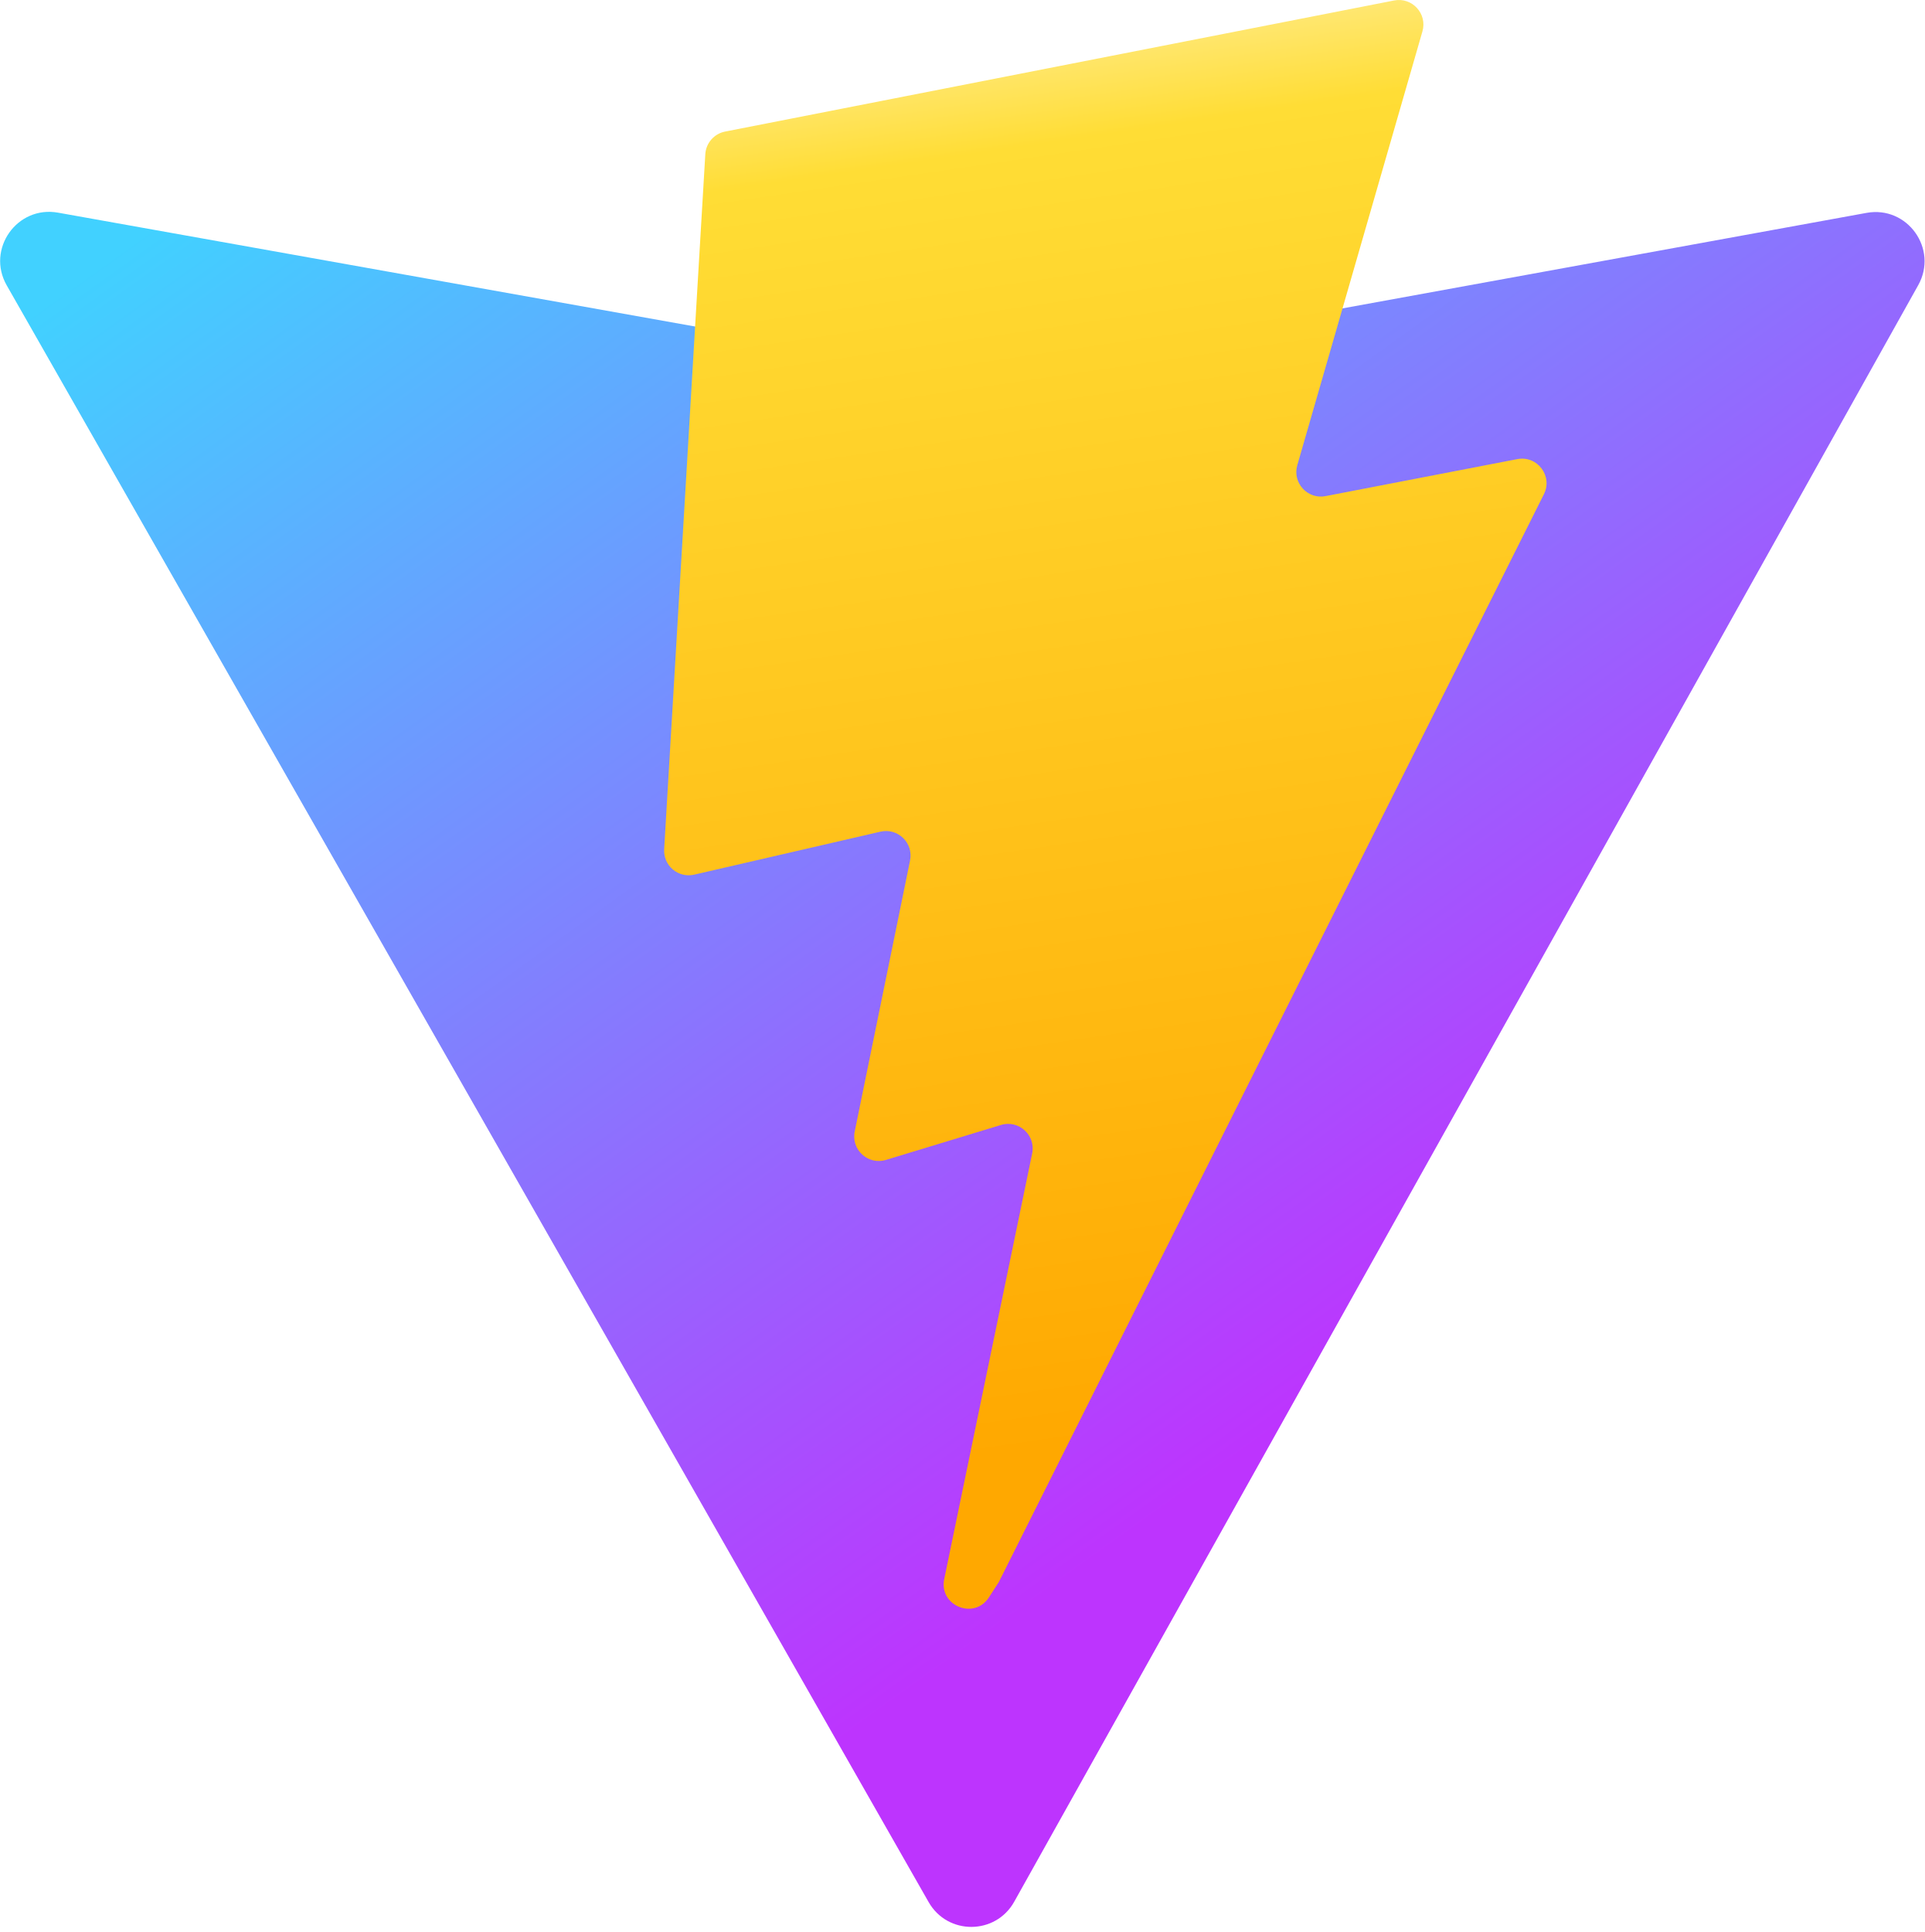
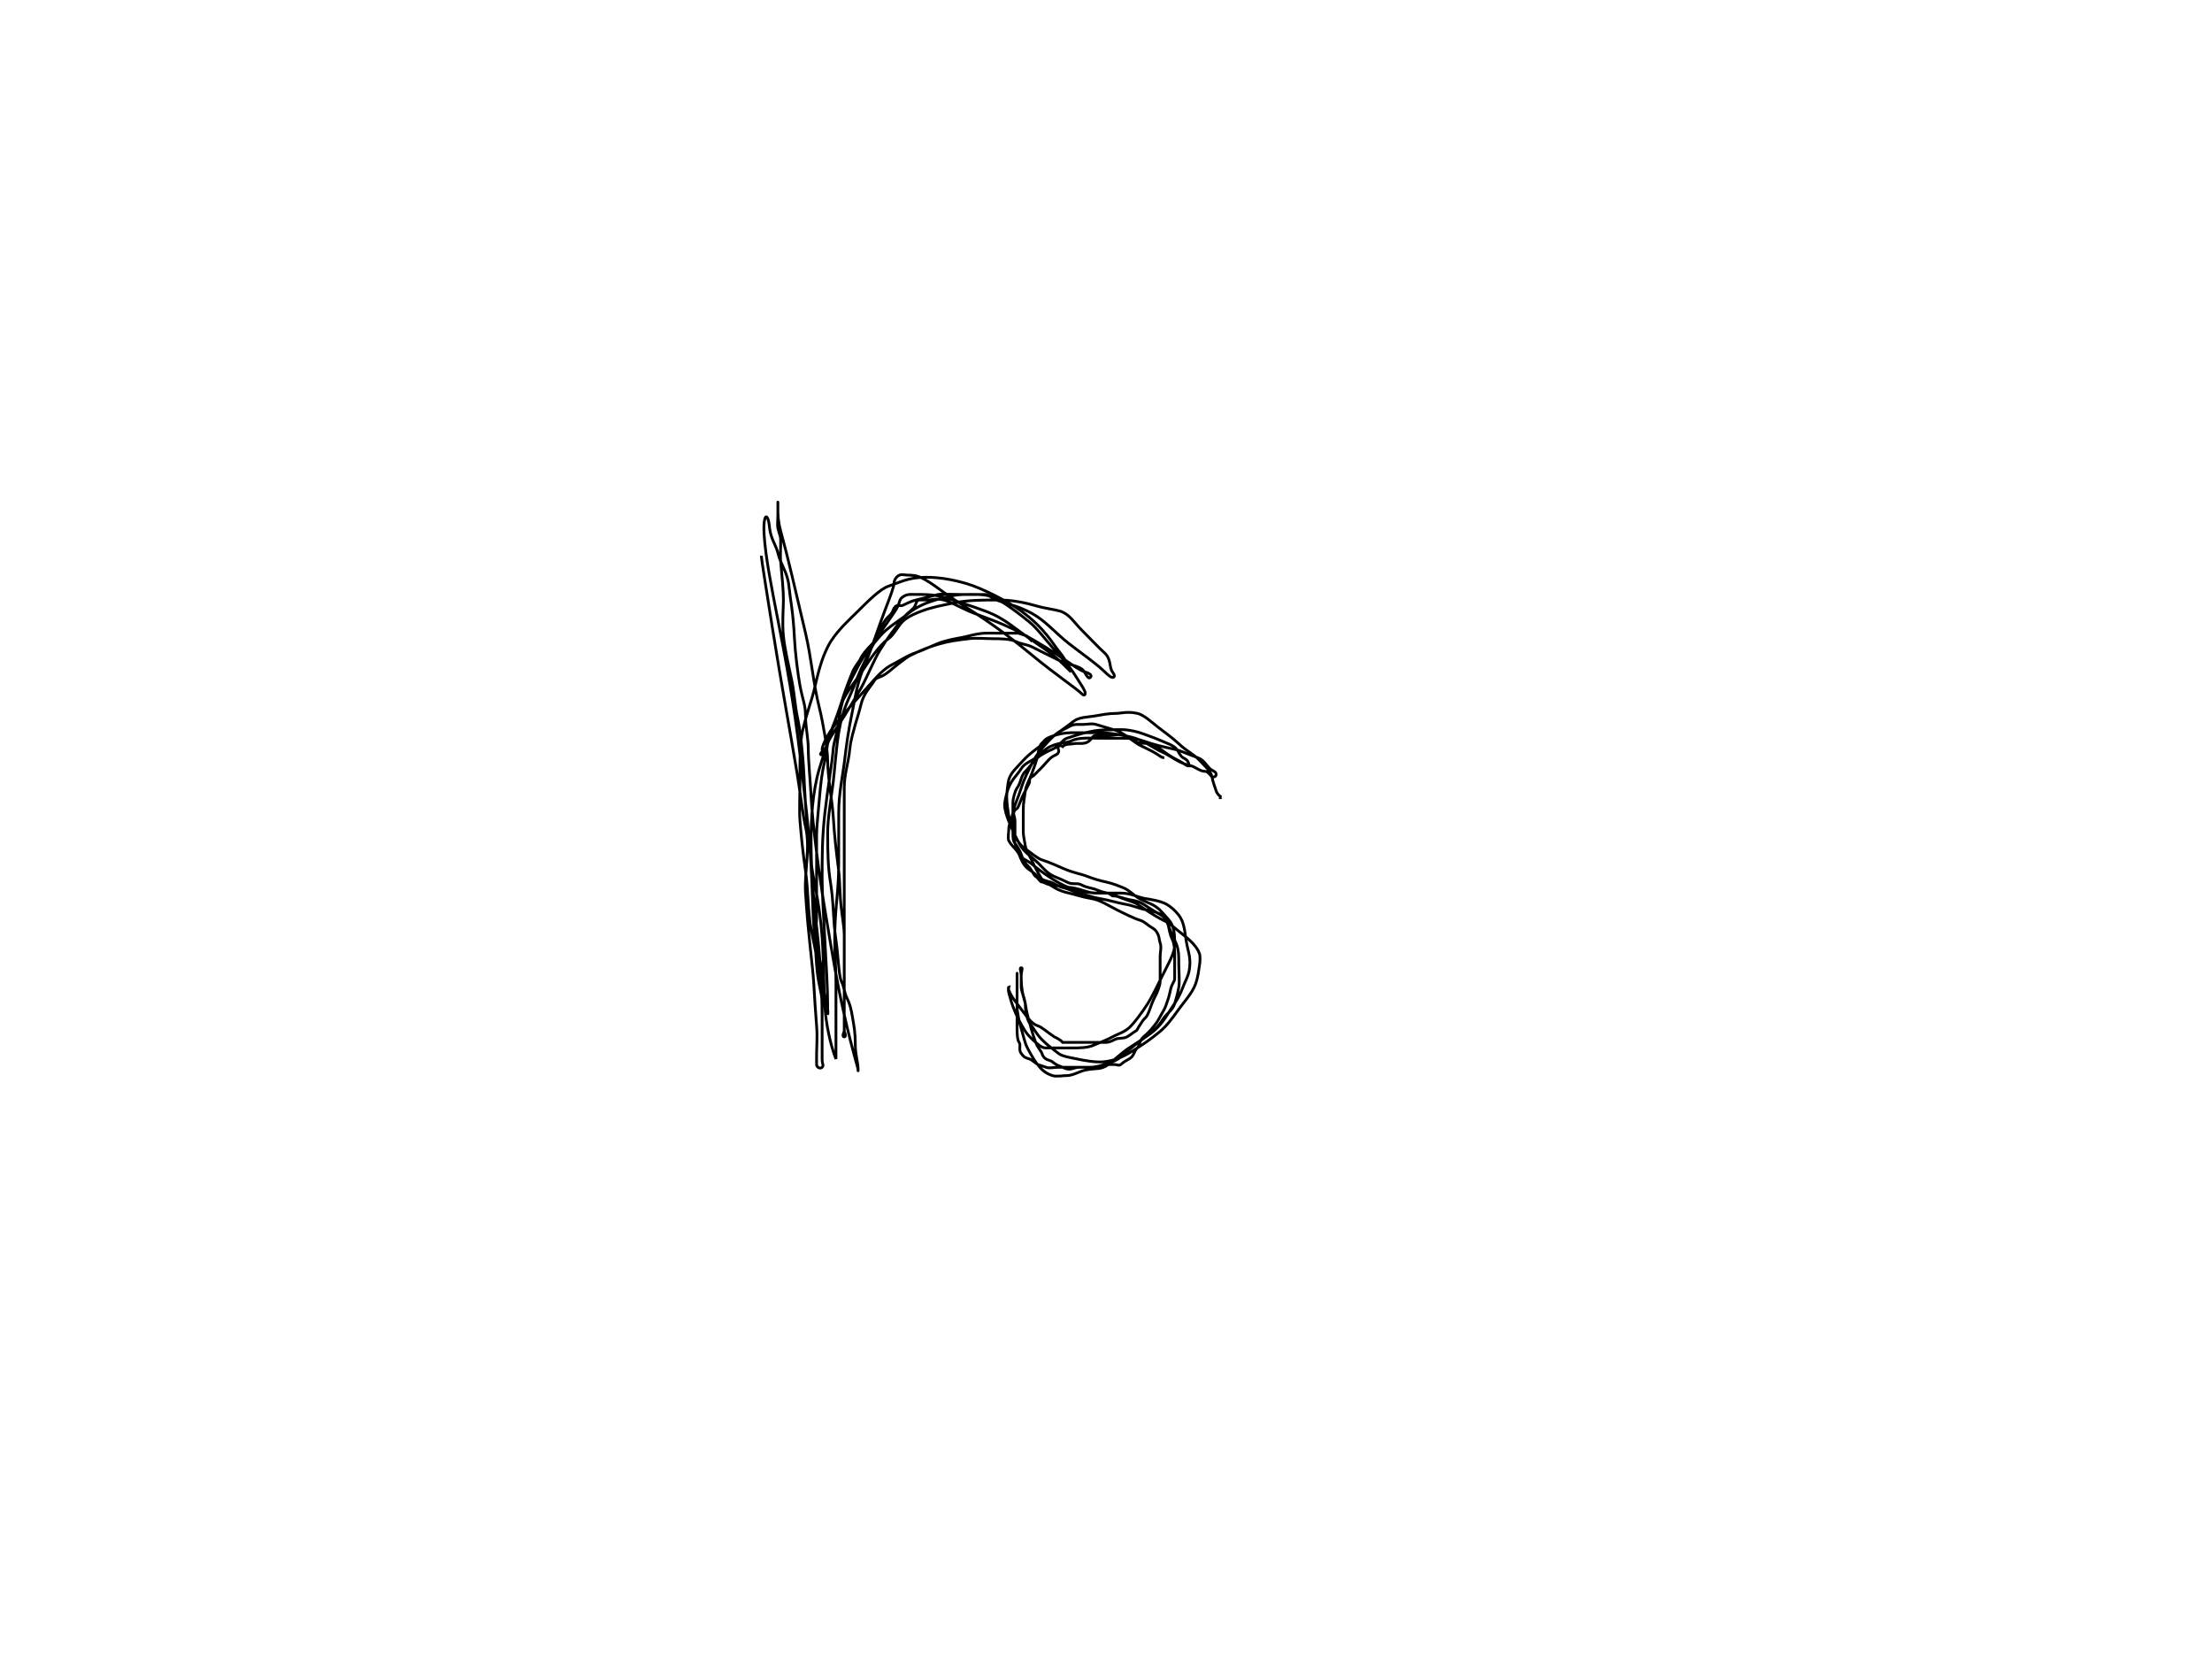
- <svg xmlns="http://www.w3.org/2000/svg" aria-hidden="true" role="img" class="iconify iconify--logos" width="31.88" height="32" preserveAspectRatio="xMidYMid meet" viewBox="0 0 256 257">
-   <defs>
-     <linearGradient id="IconifyId1813088fe1fbc01fb466" x1="-.828%" x2="57.636%" y1="7.652%" y2="78.411%">
-       <stop offset="0%" stop-color="#41D1FF" />
-       <stop offset="100%" stop-color="#BD34FE" />
-     </linearGradient>
-     <linearGradient id="IconifyId1813088fe1fbc01fb467" x1="43.376%" x2="50.316%" y1="2.242%" y2="89.03%">
-       <stop offset="0%" stop-color="#FFEA83" />
-       <stop offset="8.333%" stop-color="#FFDD35" />
-       <stop offset="100%" stop-color="#FFA800" />
-     </linearGradient>
-   </defs>
-   <path fill="url(#IconifyId1813088fe1fbc01fb466)" d="M255.153 37.938L134.897 252.976c-2.483 4.44-8.862 4.466-11.382.048L.875 37.958c-2.746-4.814 1.371-10.646 6.827-9.67l120.385 21.517a6.537 6.537 0 0 0 2.322-.004l117.867-21.483c5.438-.991 9.574 4.796 6.877 9.62Z" />
-   <path fill="url(#IconifyId1813088fe1fbc01fb467)" d="M185.432.063L96.44 17.501a3.268 3.268 0 0 0-2.634 3.014l-5.474 92.456a3.268 3.268 0 0 0 3.997 3.378l24.777-5.718c2.318-.535 4.413 1.507 3.936 3.838l-7.361 36.047c-.495 2.426 1.782 4.5 4.151 3.78l15.304-4.649c2.372-.72 4.652 1.36 4.15 3.788l-11.698 56.621c-.732 3.542 3.979 5.473 5.943 2.437l1.313-2.028l72.516-144.72c1.215-2.423-.88-5.186-3.54-4.672l-25.505 4.922c-2.396.462-4.435-1.77-3.759-4.114l16.646-57.705c.677-2.35-1.37-4.583-3.769-4.113Z" />
+ <svg xmlns="http://www.w3.org/2000/svg" width="800" height="600">
+   <g>
+     <path d="m275.333,201c0,1 2.098,13.984 4,26c3.162,19.975 6.348,36.939 9,53c1.152,6.977 1.972,14.647 3,19c1.838,7.786 -0.497,16.015 0,24c1.002,16.093 2.499,24.953 3,33c0.311,4.99 0.498,8.938 1,15c0.33,3.986 0,8 0,10c0,2 0,3 0,4c0,1 1.293,1.707 2,1c0.707,-0.707 0,-1 0,-3c0,-2 0,-3 0,-6c0,-2 0,-5 0,-14c0,-9 -2.982,-21.712 -4,-27c-1.135,-5.892 -1,-14 -2,-21c-1,-7 -1.498,-11.938 -2,-18c-0.33,-3.986 0,-9 0,-16c0,-5 -0.201,-12.045 1,-17c1.715,-7.075 3.273,-10.922 4,-14c1.625,-6.882 2.607,-11.176 5,-16c2.591,-5.224 7.464,-9.464 11,-13c3.536,-3.536 8,-8 11,-9c3,-1 5.908,-2.496 10,-3c3.97,-0.489 10.083,-0.306 18,2c6.072,1.768 15.287,6.566 20,10c8.592,6.259 11.31,11.719 14,15c2.286,2.788 3,5 4,7c0,0 0,0 -1,-1c-3,-3 -5,-5 -11,-9c-9,-6 -11.45,-9.173 -19,-12c-4.775,-1.788 -11.964,-4.116 -15,-5c-3.959,-1.153 -8,-1 -10,-1c-2,0 -3.186,-0.307 -5,1c-1.147,0.827 -0.878,2.066 -2,4c-1.81,3.118 -6.345,8.808 -9,14c-3.467,6.781 -4.912,10.031 -6,13c-1.852,5.057 -4.48,8.636 -6,18c-0.961,5.923 -1.511,14.03 -2,18c-0.504,4.092 -2,13 -2,18c0,8 0.183,12.967 1,18c1.291,7.958 0.837,13.022 2,21c0.877,6.019 1,13 2,15c1,2 1,4 2,6c1,2 1.493,3.879 2,7c0.481,2.961 1,5 1,10c0,3 1,7 1,8c0,1 0,2 0,1c0,-1 -1.798,-5.796 -5,-20c-2.675,-11.868 -4,-20 -7,-38c-2,-12 -4.499,-30.963 -5,-41c-0.299,-5.993 -1,-13 -1,-17c0,-4 -1,-8 -1,-12c0,-4 -0.982,-5.712 -2,-11c-0.756,-3.928 -1.751,-12.006 -2,-17c-0.501,-10.037 -1.507,-14.024 -2,-19c-0.502,-5.074 -2.973,-7.647 -4,-12c-0.689,-2.92 -2.496,-4.908 -3,-9c-0.122,-0.993 -0.293,-3.293 -1,-4c-0.707,-0.707 -1.234,2.007 -1,6c1.002,17.088 8.66,42.769 13,80c1.625,13.941 3.336,28.018 4,40c0.501,9.042 0.588,17.017 1,22c0.502,6.062 0.716,10.01 1,14c0.501,7.053 2,10 2,14c0,3 0,6 0,8c0,1 0,3 0,4c0,0 0,0 0,-1c0,-7 0.206,-20.102 -2,-39c-1.296,-11.105 -2,-21 -2,-31c0,-7 0.375,-17.162 3,-26c2.433,-8.19 5.345,-16.177 7,-21c2.177,-6.345 5,-9 9,-15c2,-3 5.372,-8.385 9,-11c2.295,-1.654 3.705,-5.346 6,-7c1.814,-1.307 3.903,-2.224 6,-3c3.867,-1.431 7,-2 12,-3c5,-1 10,-1 16,-1c5,0 9.964,1.116 13,2c3.959,1.153 7.086,1.42 9,2c3.451,1.045 5,4 8,7c3,3 6.324,6.52 8,8c2.703,2.386 1.693,5.186 3,7c0.827,1.147 1,2 0,2c-1,0 -2.813,-2.207 -5,-4c-5.577,-4.572 -9.823,-7.185 -14,-11c-5.767,-5.267 -7.802,-7.433 -14,-10c-2.922,-1.21 -7.152,-2.235 -9,-3c-1.307,-0.541 -3,-2 -4,-2c-3,0 -5,0 -9,0c-3,0 -7.027,-0.23 -8,0c-2.176,0.514 -6.053,1.54 -8,2c-2.176,0.514 -3.693,1.459 -5,2c-0.924,0.383 -1.824,-0.902 -3,1c-0.526,0.851 -0.324,1.52 -2,3c-2.703,2.386 -4,8 -6,10c-2,2 -3.617,4.076 -4,5c-0.541,1.307 -2.144,2.934 -3,5c-1.21,2.922 -3.116,7.964 -4,11c-1.153,3.959 -3.224,8.903 -4,11c-1.43,3.867 -1,6 -2,10c-1,4 -1.498,7.938 -2,14c-0.33,3.986 -1,10 -1,13c0,3 0,9 0,12c0,7 0,11 0,18c0,3 -0.919,7.107 0,11c0.514,2.176 2,6 2,10c0,4 1,6 1,8c0,1 0.486,1.824 1,4c0.23,0.973 0,2 0,2c0,0 0,-1 0,-4c0,-10 -2,-36 -2,-45c0,-9 0,-15 1,-24c1,-9 2.498,-16.938 3,-23c0.247,-2.99 1.564,-6.024 2,-10c1.006,-9.164 4.065,-14.398 7,-20c2.321,-4.429 4.724,-7.223 8,-11c2.78,-3.205 7.212,-5.714 10,-8c3.281,-2.69 6.964,-4.116 10,-5c3.959,-1.153 7,-2 11,-2c4,0 8.196,-0.351 12,2c4.253,2.629 7.719,5.31 11,8c2.788,2.286 5.724,6.223 9,10c3.706,4.274 5.371,5.747 8,10c1.176,1.902 2.459,3.693 3,5c0.383,0.924 0,2 -1,1c-2,-2 -9.818,-7.214 -18,-14c-13.704,-11.366 -22,-16 -28,-20c-6,-4 -8,-6 -12,-8c-2,-1 -4,-1 -5,-1c-1,0 -2.076,-0.383 -3,0c-1.307,0.541 -2,2 -2,3c0,1 -1.161,4.244 -3,9c-2.103,5.439 -5.212,14.901 -7,19c-3.415,7.832 -3.761,12.045 -5,18c-1.679,8.073 -2.145,12.052 -3,19c-0.504,4.092 -2,11 -2,18c0,5 0,14 0,18c0,7 -0.498,10.938 -1,17c-0.99,11.959 0,19 0,26c0,4 0,8 0,10c0,2 0,3 0,4c0,3 0,5 0,8c0,2 0,3 0,4c0,0 0,2 0,2c-2,-5 -3.668,-13.009 -4,-19c-0.501,-9.042 -0.433,-17.02 -1,-25c-1.003,-14.107 -3.499,-20.947 -4,-28c-0.354,-4.987 -1.627,-14.012 -2,-20c-0.501,-8.047 -0.606,-13.019 -1,-17c-0.502,-5.074 -0.761,-9.045 -2,-15c-0.84,-4.037 -1,-8 -2,-13c-1,-5 -2.498,-10.926 -3,-16c-0.493,-4.976 0,-10 0,-13c0,-4 -0.498,-7.938 -1,-14c-0.165,-1.993 0,-4 0,-6c0,-1 0,-2 0,-2c0,-1 -0.486,-1.824 -1,-4c-0.23,-0.973 0,-3 0,-5c0,-1 0,-3 0,-4c0,-1 0,0 0,2c0,1 -0.093,4.024 1,8c2.767,10.067 5.211,20.949 9,37c2.118,8.973 2.798,18.216 5,27c1.309,5.224 3,15 3,19c0,6 1.689,15.01 2,20c0.501,8.047 1.023,12.06 2,20c0.504,4.092 0.267,8.045 1,14c0.504,4.092 1,7 1,9c0,3 0,4 0,5c0,1 0,2 0,2c0,1 0,2 0,4c0,1 0,2 0,2c0,1 0,2 0,4c0,1 0,4 0,4c0,4 0,6 0,8c0,2 0,4 0,6c0,0 -1,2 0,2c1,0 0,-2 0,-2c0,-2 0,-11 0,-20c0,-11 0,-15 0,-20c0,-4 0,-8 0,-14c0,-5 0,-9 0,-11c0,-4 0,-9 0,-12c0,-5 0,-9 0,-11c0,-5 1.498,-8.926 2,-14c0.394,-3.981 1.486,-6.824 2,-9c0.23,-0.973 1.311,-4.08 2,-7c1.028,-4.353 3.337,-6.31 5,-9c0.744,-1.203 2.212,-0.714 5,-3c2.187,-1.793 6,-5 8,-6c4,-2 6.964,-3.116 10,-4c3.959,-1.153 6.908,-1.496 11,-2c2.978,-0.367 6,0 9,0c2,0 6,0 8,1c2,1 4,1 6,2c4,2 6,3 10,5c2,1 6.186,1.693 8,3c1.147,0.827 2,4 3,3c1,-1 -1.043,-1.71 -2,-2c-3.451,-1.045 -8.783,-6.392 -23,-14c-7.886,-4.22 -15.229,-6.332 -19,-8c-3.297,-1.459 -6.824,-3.486 -9,-4c-2.92,-0.689 -4,0 -6,0c0,0 -2,0 -3,0c-1,0 -1,2 -2,3c-1,1 -3.346,2.705 -5,5c-2.615,3.628 -4.371,5.747 -7,10c-2.351,3.804 -4.969,10.412 -7,14c-1.394,2.461 -4.824,8.098 -6,10c-2.629,4.253 -5.54,8.053 -6,10c-0.514,2.176 -4,4 -2,4c1,0 0,-1 0,-2c0,-1 1.385,-4.372 4,-8c2.481,-3.442 8.227,-9.785 12,-14c4.27,-4.771 6,-7 10,-9c2,-1 5,-3 8,-4c3,-1 6.964,-3.116 10,-4c3.959,-1.153 5.944,-1.188 9,-2c4.928,-1.309 7,-1 10,-1c3,0 6,0 8,0l3,1l2,2" id="svg_1" stroke="#000" fill="none" />
+     <path stroke="#000" d="m421.083,274c-0.75,0 -0.75,0 -2.25,-1c-3,-2 -6,-3 -7.5,-4c-3,-2 -4.986,-3.973 -8.25,-5c-1.46,-0.46 -5.118,-1.486 -6.75,-2c-1.46,-0.46 -3,0 -4.5,0c-0.75,0 -1.5,0 -2.25,0c-2.25,0 -3,1 -5.25,2c-2.25,1 -3.909,2.714 -6,5c-1.641,1.793 -3.26,3.705 -4.5,6c-1.961,3.628 -3.592,7.078 -4.5,10c-1.284,4.132 -2.483,6.08 -3,9c-0.385,2.176 -1.5,4 -1.5,6c0,1 -0.394,3.149 0,4c0.882,1.902 2.51,2.705 3.75,5c0.981,1.814 2.397,1.649 5.25,4c3.19,2.629 8.848,6.609 12.75,8c5.123,1.826 9,2 11.25,2c3.75,0 6,0 7.5,0c3.75,0 5.931,1.496 9,2c1.489,0.244 5.309,0.79 7.5,2c1.549,0.856 3.314,2.419 4.5,4c2.372,3.162 2.135,7.041 3,11c0.663,3.036 1.439,5.107 0.75,9c-0.385,2.176 -1.5,4 -2.25,6c-1.5,4 -3.055,5.932 -3.75,7c-2.457,3.777 -4.032,6.94 -8.25,10c-2.083,1.511 -5.369,3.611 -7.5,5c-2.429,1.584 -5.654,4.606 -7.5,6c-2.691,2.031 -4.548,1.199 -8.25,2c-2.341,0.507 -4.5,2 -6.75,2c-1.5,0 -3.79,0.46 -5.25,0c-1.632,-0.514 -3.243,-1.52 -4.5,-3c-2.027,-2.386 -2.639,-3.558 -4.5,-7c-0.981,-1.814 -1.342,-4.078 -2.25,-7c-0.642,-2.066 -1.5,-6 -1.5,-8c0,-3 0,-5 0,-7c0,-2 0,-4 0,-5c0,-1 0,-1 0,0c0,1 0,1 0,2c0,1 0,3 0,4c0,2 0,3 0,7c0,1 0,5 0,7c0,1 0,4 0.75,5c0.75,1 -0.311,2.586 0.75,4c1.061,1.414 1.368,1.486 3,2c0.73,0.23 1.5,1 3,2c0,0 1.368,0.486 3,1c1.46,0.46 2.25,0 4.5,0c0.75,0 2.25,0 5.25,0c2.25,0 4.5,0 6,0c2.25,0 4.52,-0.77 5.25,-1c3.264,-1.028 4.779,-1.385 7.5,-4c1.721,-1.654 4.809,-3.969 7.5,-6c2.769,-2.09 4.655,-3.813 6,-6c1.714,-2.788 3.688,-3.387 4.5,-6c0.574,-1.848 1.115,-3.824 1.5,-6c0.345,-1.946 0,-6 0,-8c0,-4 0,-6 -1.5,-9c-1.5,-3 -2.211,-5.299 -3,-7c-0.882,-1.902 -2.821,-2.416 -5.25,-4c-2.131,-1.389 -3.618,-2.486 -5.25,-3c-1.46,-0.46 -3.04,-0.54 -4.5,-1c-1.632,-0.514 -3,-1 -4.5,-1c0,0 -1.5,-1 -1.5,-1c-1.5,0 -3,0 -4.5,0c-3,0 -5.194,-1.498 -9,-2c-2.239,-0.296 -4.431,-0.496 -7.5,-1c-1.489,-0.244 -2.25,-1 -3,-1c-0.75,0 -1.27,-1.459 -2.25,-2c-0.693,-0.383 -1.573,-2.824 -3,-4c-0.638,-0.526 -1.676,-2.152 -2.25,-4c-0.406,-1.307 -1.5,-3 -2.25,-4c-0.75,-1 -0.75,-2 -0.75,-4c0,-2 0,-4 0,-6c0,-1 0,-4 0,-5c0,-1 0.75,-4 1.5,-5c1.5,-2 1.279,-4.346 3,-6c1.361,-1.307 1.919,-2.519 4.5,-5c1.361,-1.307 4.532,-2.71 5.25,-3c2.588,-1.045 3.618,-3.486 5.25,-4c2.92,-0.919 4.409,-1.493 6.75,-2c2.221,-0.481 3.75,-1 7.5,-1c2.25,0 5.261,-0.296 7.5,0c3.806,0.502 5.208,1.188 7.5,2c3.696,1.309 4.912,1.955 7.5,3c0.718,0.29 2.25,1 3,2c0.75,1 1.27,2.459 2.25,3c1.386,0.765 1.5,1 1.5,1c0.75,1 0.75,2 0.75,2c-0.75,0 -0.75,0 -2.25,-1c-1.5,-1 -2.821,-1.416 -5.25,-3c-2.131,-1.389 -3.486,-2.973 -6.75,-4c-1.46,-0.46 -3.889,0.307 -5.25,-1c-0.86,-0.827 -2.118,-1.486 -3.75,-2c-2.19,-0.689 -3.75,0 -6,0c0,0 -1.5,0 -3,0c0,0 -1.5,0 -1.5,0c-0.75,0 -0.97,0.293 -1.5,1c-2.121,2.828 -4.409,1.493 -6.75,2c-0.74,0.16 -3,0 -3.75,1c0,0 -0.97,-0.707 -1.5,0c-0.53,0.707 0.287,1.076 0,2c-0.406,1.307 -1.659,0.714 -3.75,3c-1.641,1.793 -2.029,2.346 -3.75,4c-1.361,1.307 -1.27,1.459 -2.25,2c-0.693,0.383 -0.75,1 -0.75,2c0,0 -0.26,0.705 -1.5,3c-0.981,1.814 -1.5,3 -2.25,5c-0.75,2 -0.97,1.293 -1.5,2c-1.061,1.414 0,2 0,4c0,1 0,2 0,4c0,2 -0.287,3.076 0,4c0.406,1.307 0.75,2 1.5,4c0.75,2 1.573,3.824 3,5c1.276,1.051 2.029,1.346 3.75,3c1.361,1.307 3.77,1.77 4.5,2c1.632,0.514 3.019,1.68 4.5,2c2.341,0.507 3.779,1.519 6,2c2.341,0.507 4.522,1.511 7.5,2c3.069,0.504 6.767,1.633 9,2c3.069,0.504 5.267,1.633 7.5,2c3.069,0.504 4.614,1.235 6,2c0.98,0.541 1.5,2 1.5,2c0.75,0 0.463,1.076 0.75,2c0.406,1.307 0.253,2.31 1.5,5c0.558,1.203 0.75,3 0.75,5c0,1 0,4 0,6c0,0 0,2 0,3c0,1 -1.115,1.824 -1.5,4c-0.172,0.973 -0.75,3 -0.75,3c-0.75,2 -0.88,2.853 -1.5,4c-0.981,1.814 -1.269,2.186 -2.25,4c-0.62,1.147 -1.5,2 -2.25,3c-0.75,1 -2.362,2.474 -3,3c-1.427,1.176 -1.39,3.173 -2.25,4c-1.361,1.307 -1.04,2.918 -3,4c-1.386,0.765 -1.573,0.824 -3,2c-0.638,0.526 -1.5,0 -2.25,0c-1.5,0 -2.25,0 -3,0c-1.5,0 -2.25,1 -5.25,1c-0.75,0 -1.5,0 -3,0c0,0 -0.75,0 -1.5,0c-2.25,0 -3.228,1.531 -6,0c-0.98,-0.541 -1.732,-0.337 -3.75,-2c-0.902,-0.744 -2.938,-0.387 -3.75,-3c-0.287,-0.924 -1.5,-2 -2.25,-4c-1.5,-4 -1.927,-6.133 -3,-10c-0.582,-2.097 -0.592,-4.078 -1.5,-7c-0.642,-2.066 -0.75,-5 -0.75,-7c0,-2 0.75,-3 0,-3c-0.75,0 0,1 0,3c0,0 0,1 0,4c0,1 0.75,3 1.5,6c0,0 -0.187,5.463 2.25,8c0.591,0.615 1.601,2.811 3.75,5c1.885,1.919 3.661,3.19 6,5c1.45,1.122 4.529,1.519 6.75,2c2.341,0.507 6.76,1.33 9.75,1c4.547,-0.502 7.739,-2.221 12,-5c2.429,-1.584 4.555,-2.882 8.25,-6c2.285,-1.928 4.173,-4.368 6.75,-8c1.858,-2.619 4.812,-5.761 6,-9c1.042,-2.841 1.115,-4.824 1.5,-7c0.172,-0.973 0.287,-3.076 0,-4c-0.812,-2.613 -3.661,-5.19 -6,-7c-2.901,-2.245 -4.523,-3.912 -6.75,-5c-3.792,-1.852 -6.75,-4 -9.75,-6c-1.5,-1 -5.309,-1.79 -7.5,-3c-1.549,-0.856 -4.5,-1 -6.75,-2c-2.25,-1 -3.809,-0.79 -6,-2c-1.549,-0.856 -3.171,0.148 -5.25,-1c-0.98,-0.541 -3.064,-1.42 -4.5,-2c-2.588,-1.045 -4.279,-3.346 -6,-5c-2.721,-2.615 -4.889,-3.558 -6.75,-7c-0.981,-1.814 -3,-6 -3.75,-8c-0.75,-2 -1.5,-4 -1.5,-6c0,-1 0.513,-3.051 0.75,-4c1.186,-4.743 3.536,-6.212 5.25,-9c1.345,-2.187 3.889,-2.693 5.25,-4c0.86,-0.827 3.664,-3.274 5.25,-4c3.617,-1.655 5.927,-1.224 7.5,-2c2.9,-1.43 6.75,-1 10.5,-1c2.25,0 6,0 8.25,0c3.75,0 5.208,0.188 7.5,1c3.696,1.309 6.568,1.987 11.25,3c2.221,0.481 4.554,1.691 8.25,3c2.292,0.812 3.14,2.693 4.5,4c0.86,0.827 2.25,1 2.25,2c0,1 -0.75,1 -1.5,1c0,0 -1.5,-2 -2.25,-2c-2.25,0 -3.769,-1.68 -5.25,-2c-4.682,-1.013 -6.883,-3.345 -10.5,-5c-3.173,-1.451 -6.486,-3.973 -9.75,-5c-3.65,-1.149 -9.75,-2 -12.75,-2c-4.5,0 -7.5,0 -10.5,0c-2.25,0 -4.368,0.486 -6,1c-1.46,0.46 -3,1 -3.75,2c-0.75,1 -1.094,0.693 -1.5,2c-0.287,0.924 -0.365,0.824 -0.75,3c-0.345,1.946 -1.5,5 -2.25,7c-0.75,2 -2.01,4.026 -2.25,6c-0.38,3.121 -0.75,4 -0.75,7c0,2 0,4 0,8c0,1 0.365,2.824 0.75,5c0.345,1.946 1.692,3.797 2.25,5c1.247,2.69 2.036,4.212 3.75,7c0.672,1.094 3,2 4.5,3c1.5,1 3.769,1.68 5.25,2c2.341,0.507 4.528,1.389 8.25,2c3.069,0.504 5.854,2.448 9,4c2.9,1.43 5.736,2.973 9,4c0.73,0.23 3,2 3,2c1.5,1 2.118,1.098 3,3c0.394,0.851 0.344,1.693 0.75,3c0.574,1.848 0,3 0,5c0,1 0,3 0,5c0,2 0,2 0,4c0,1 -0.463,2.076 -0.75,3c-0.406,1.307 -1.5,3 -2.25,5c-0.75,2 -1.39,4.173 -2.25,5c-1.361,1.307 -1.5,2 -2.25,3c-0.75,1 -0.52,1.459 -1.5,2c-0.693,0.383 -2.02,1.459 -3,2c-1.386,0.765 -3.114,0.235 -4.5,1c-0.98,0.541 -2.25,1 -3,1c-0.75,0 -1.5,0 -2.25,0c-2.25,0 -4.5,0 -6,0c-3,0 -3.75,0 -6,0c-0.75,0 -1.5,0 -1.5,0c-0.75,-1 -3,-2 -3,-2c-3,-2 -4.54,-3.541 -6,-4c-1.632,-0.514 -3,-2 -4.5,-4c-1.5,-2 -3,-4 -3.75,-5c-0.75,-1 -1.844,-2.693 -2.25,-4c-0.287,-0.924 0,-1 0,-1c0,0 -0.287,1.076 0,2c0.406,1.307 0.75,3 1.5,5c1.5,4 2.786,6.212 4.5,9c0.672,1.094 2.474,2.949 3.75,4c1.427,1.176 2.25,2 3.75,2c0.75,0 1.5,0 3.75,0c1.5,0 3,0 6,0c2.25,0 5.25,0 7.5,-1c2.25,-1 4.79,-1.918 6.75,-3c2.079,-1.148 4.659,-1.714 6.75,-4c1.641,-1.793 3.543,-4.223 6,-8c1.39,-2.137 3.75,-7 5.25,-10c1.5,-3 2.442,-4.797 3,-6c1.247,-2.69 1.5,-4 1.5,-6c0,-2 0,-4 -0.75,-6c-0.75,-2 -2.147,-3.147 -3.75,-5c-2.833,-3.276 -5.422,-3.332 -8.25,-5c-2.473,-1.459 -3.412,-2.955 -6,-4c-1.436,-0.58 -3.659,-1.493 -6,-2c-2.221,-0.481 -4.473,-1.116 -6.75,-2c-2.969,-1.153 -4.662,-1.119 -9,-3c-1.595,-0.692 -4.58,-2.081 -7.5,-3c-1.632,-0.514 -4.5,-3 -6,-4c-1.5,-1 -3.108,-2.934 -3.75,-5c-0.908,-2.922 -1.905,-5.053 -2.25,-7c-0.385,-2.176 -0.75,-5 -0.75,-7c0,-1 0.463,-5.076 0.75,-6c0.812,-2.613 2.371,-3.796 5.25,-7c2.575,-2.866 6.899,-5.633 11.25,-9c2.339,-1.81 4.946,-3.513 6.75,-5c2.018,-1.663 5.267,-1.633 7.5,-2c3.069,-0.504 5.25,-1 8.25,-1c1.5,0 3.798,-0.801 7.5,0c2.341,0.507 5.161,3.19 7.5,5c2.901,2.245 5.292,3.918 7.5,6c3.061,2.888 5.409,3.714 7.5,6c1.64,1.793 4.115,3.824 4.5,6c0.345,1.946 1.213,4.076 1.5,5c0.406,1.307 1.5,2 1.5,2l0,1l0,0" id="svg_2" fill="none" />
+   </g>
</svg>
